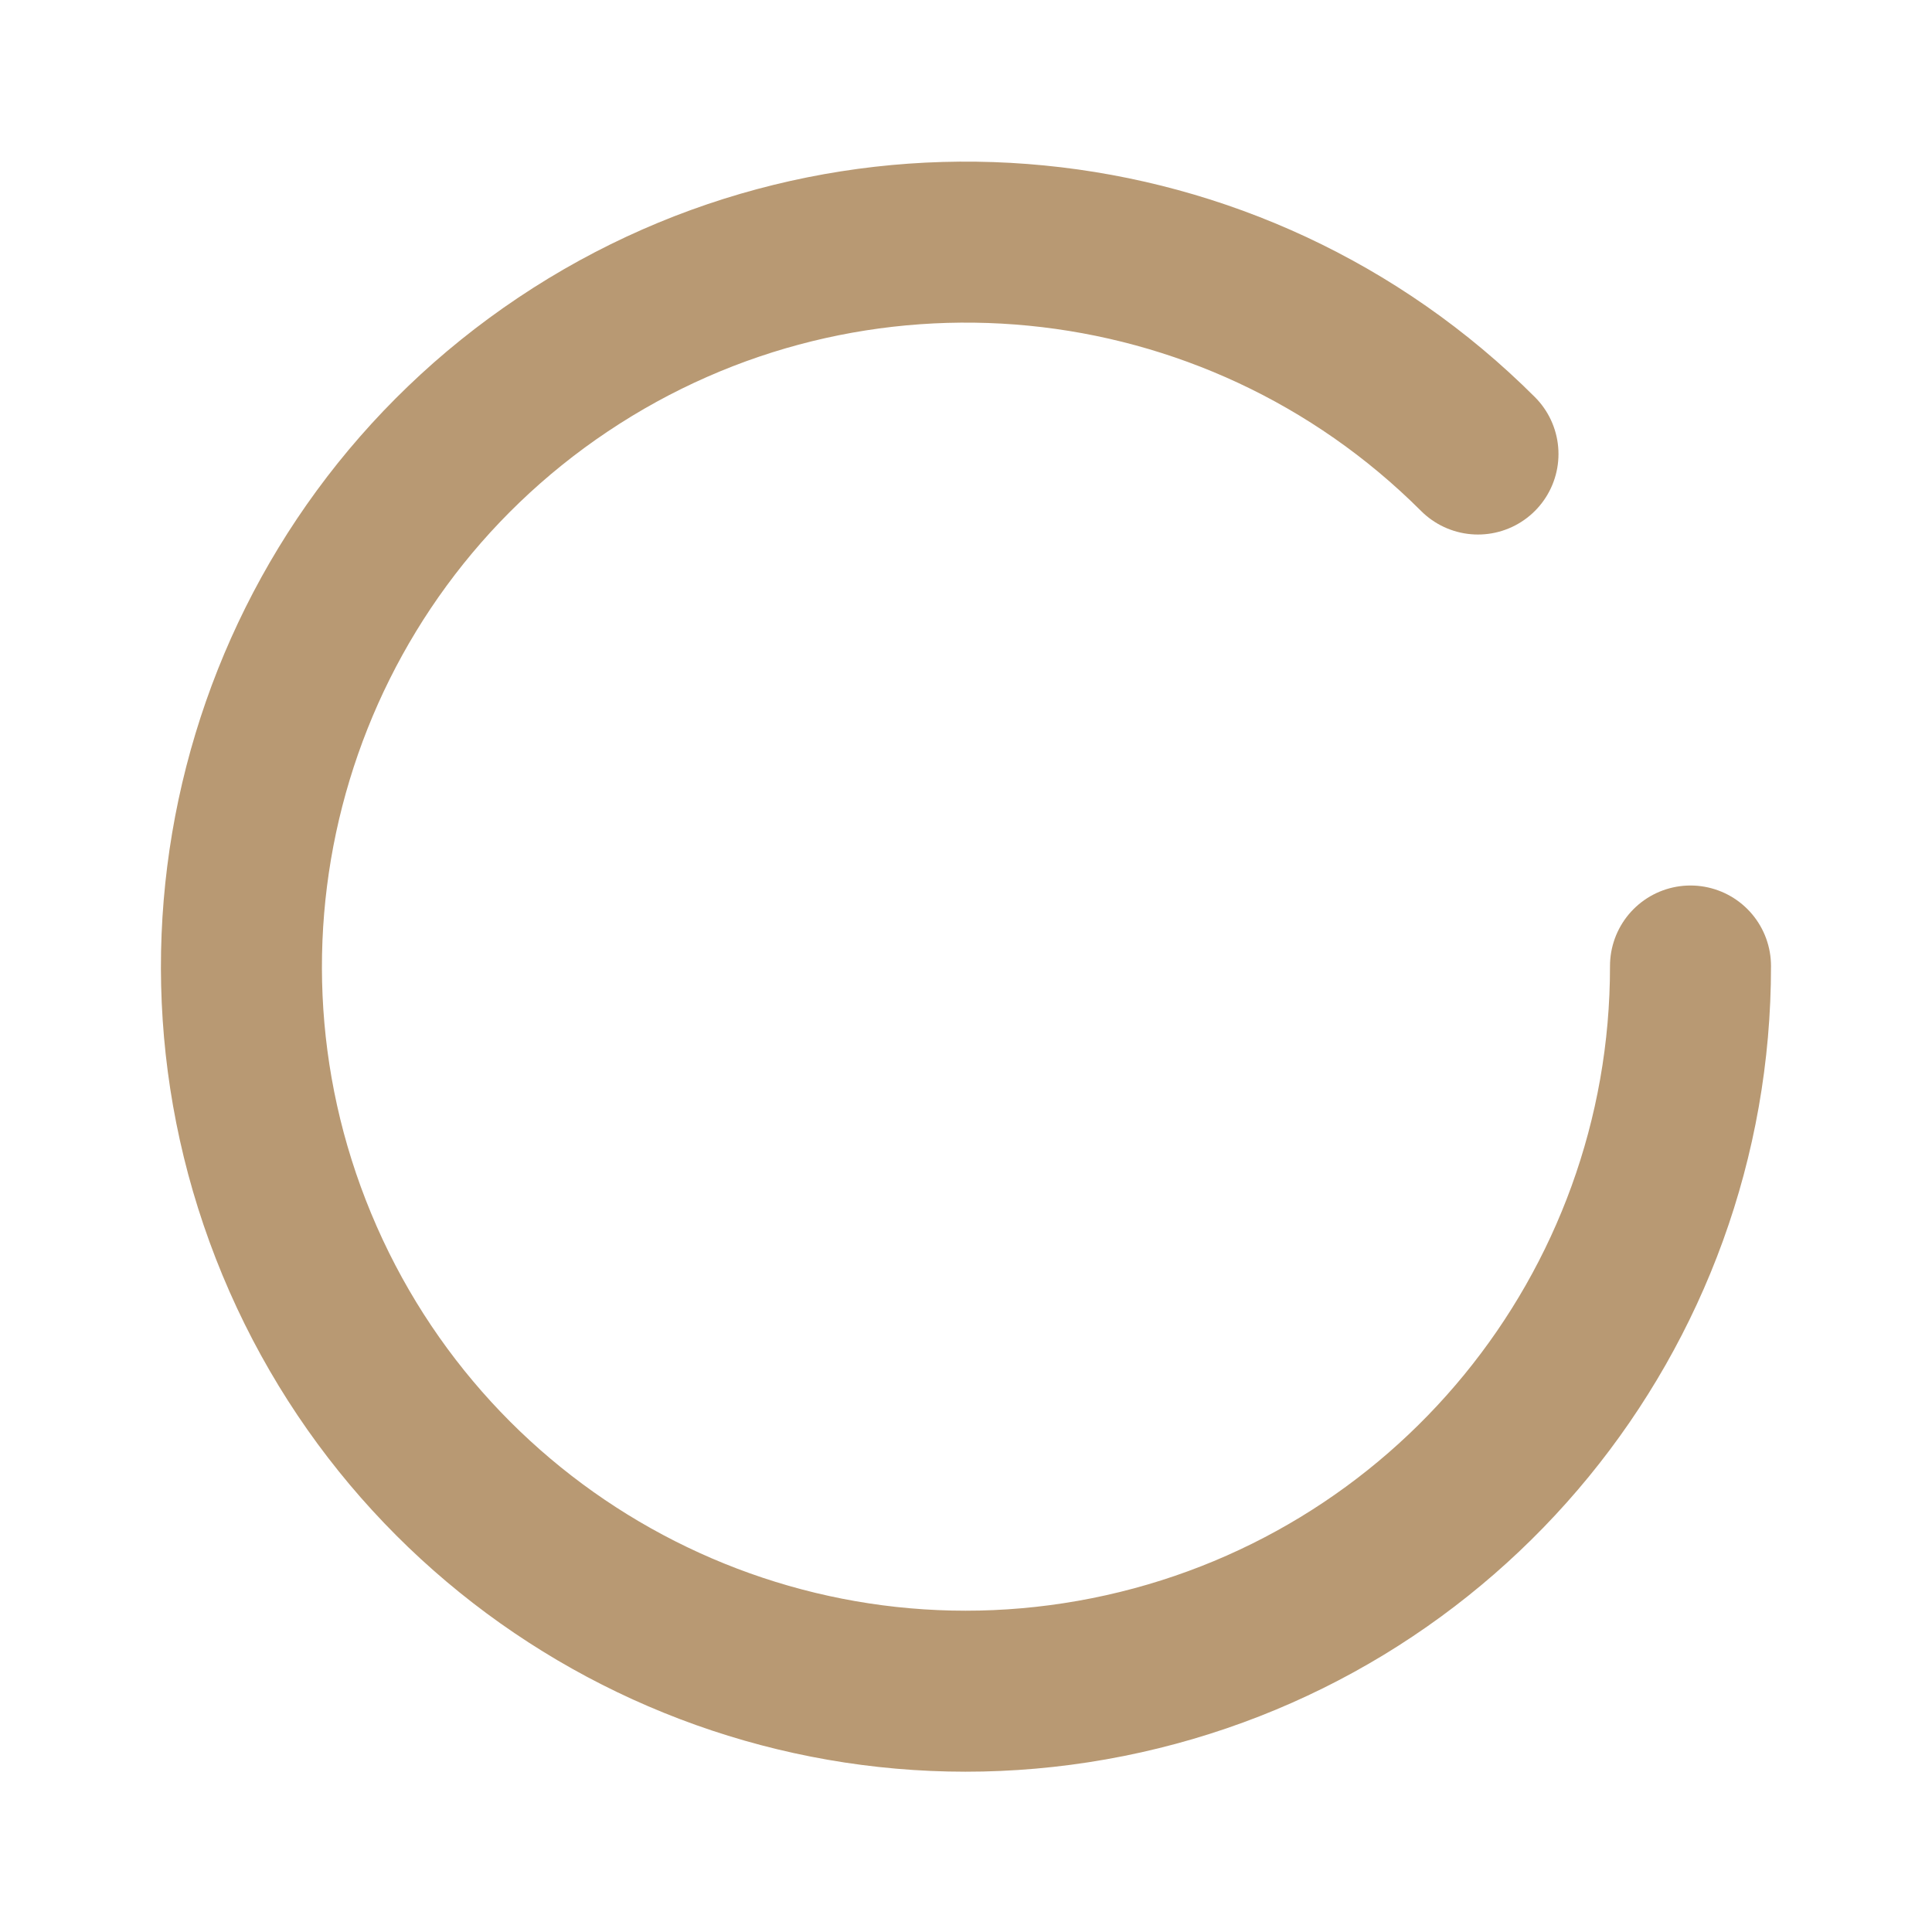
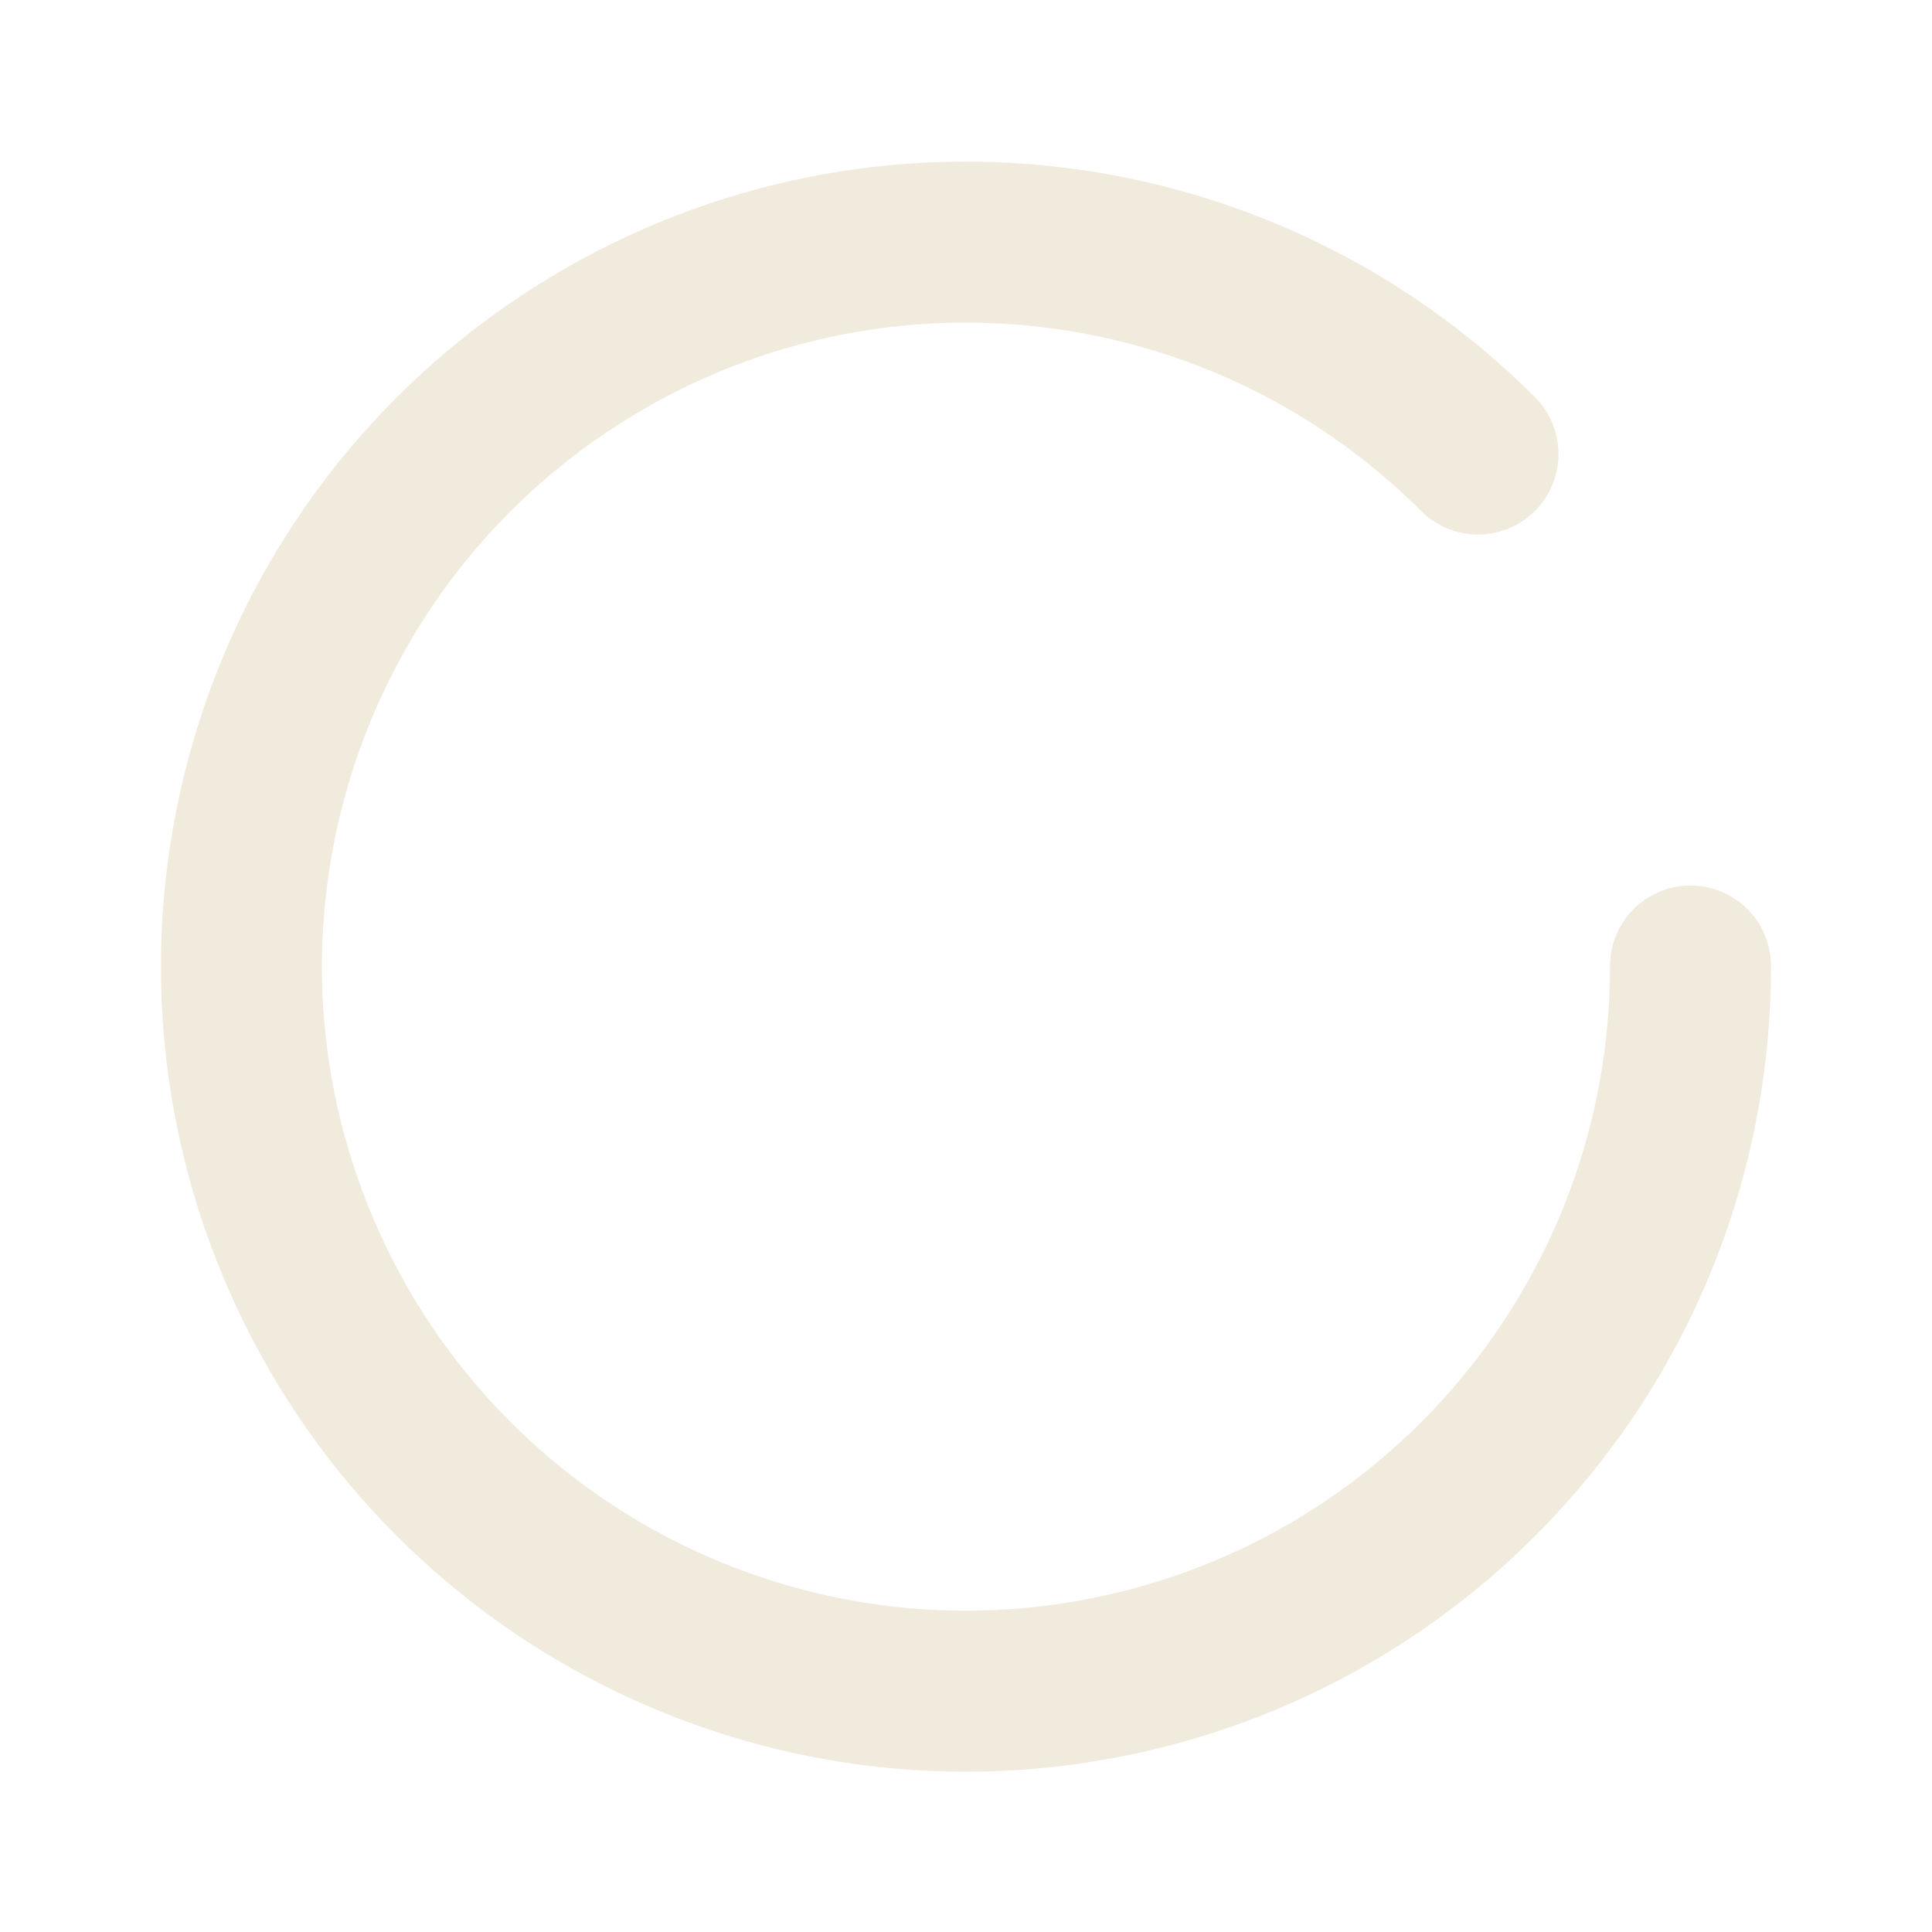
- <svg xmlns="http://www.w3.org/2000/svg" width="20" height="20" viewBox="0 0 24 24" fill="none" stroke="#b89973" stroke-width="2" stroke-linecap="round">
+ <svg xmlns="http://www.w3.org/2000/svg" width="20" height="20" viewBox="0 0 24 24" fill="none" stroke="#f1ebde" stroke-width="2" stroke-linecap="round">
  <path d="M21 12a9 9 0 1 1-2.64-6.36" />
</svg>
